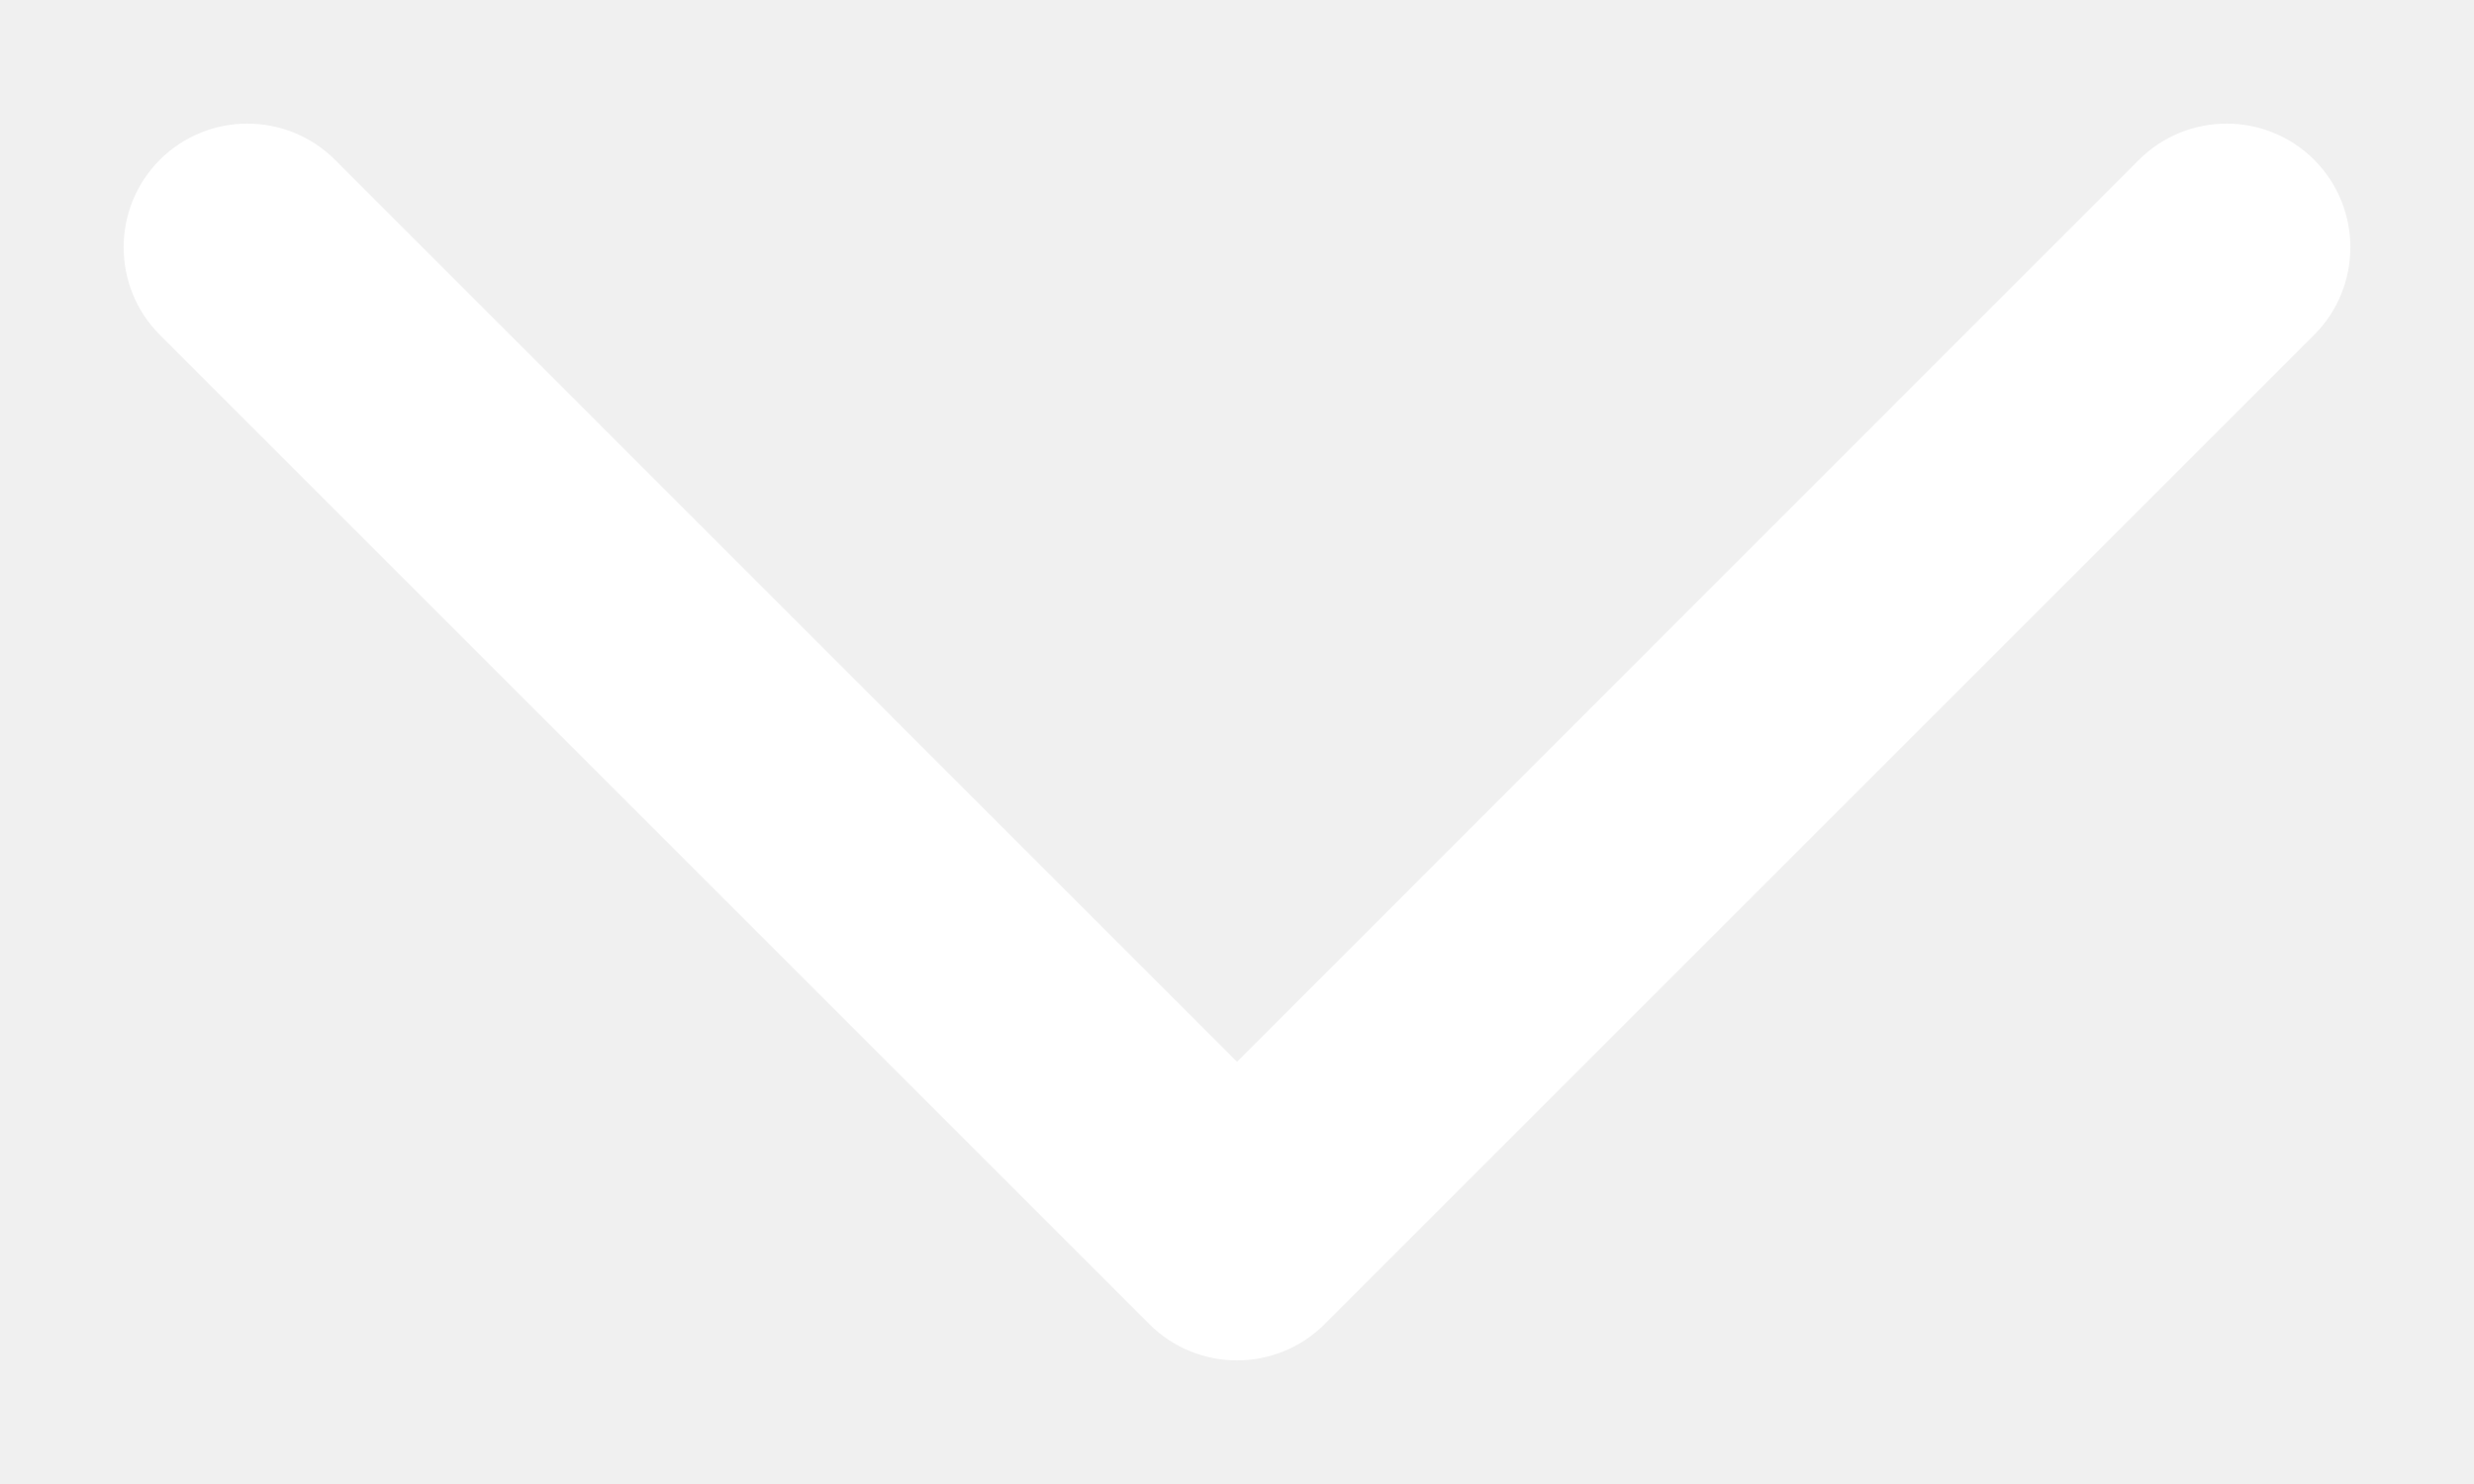
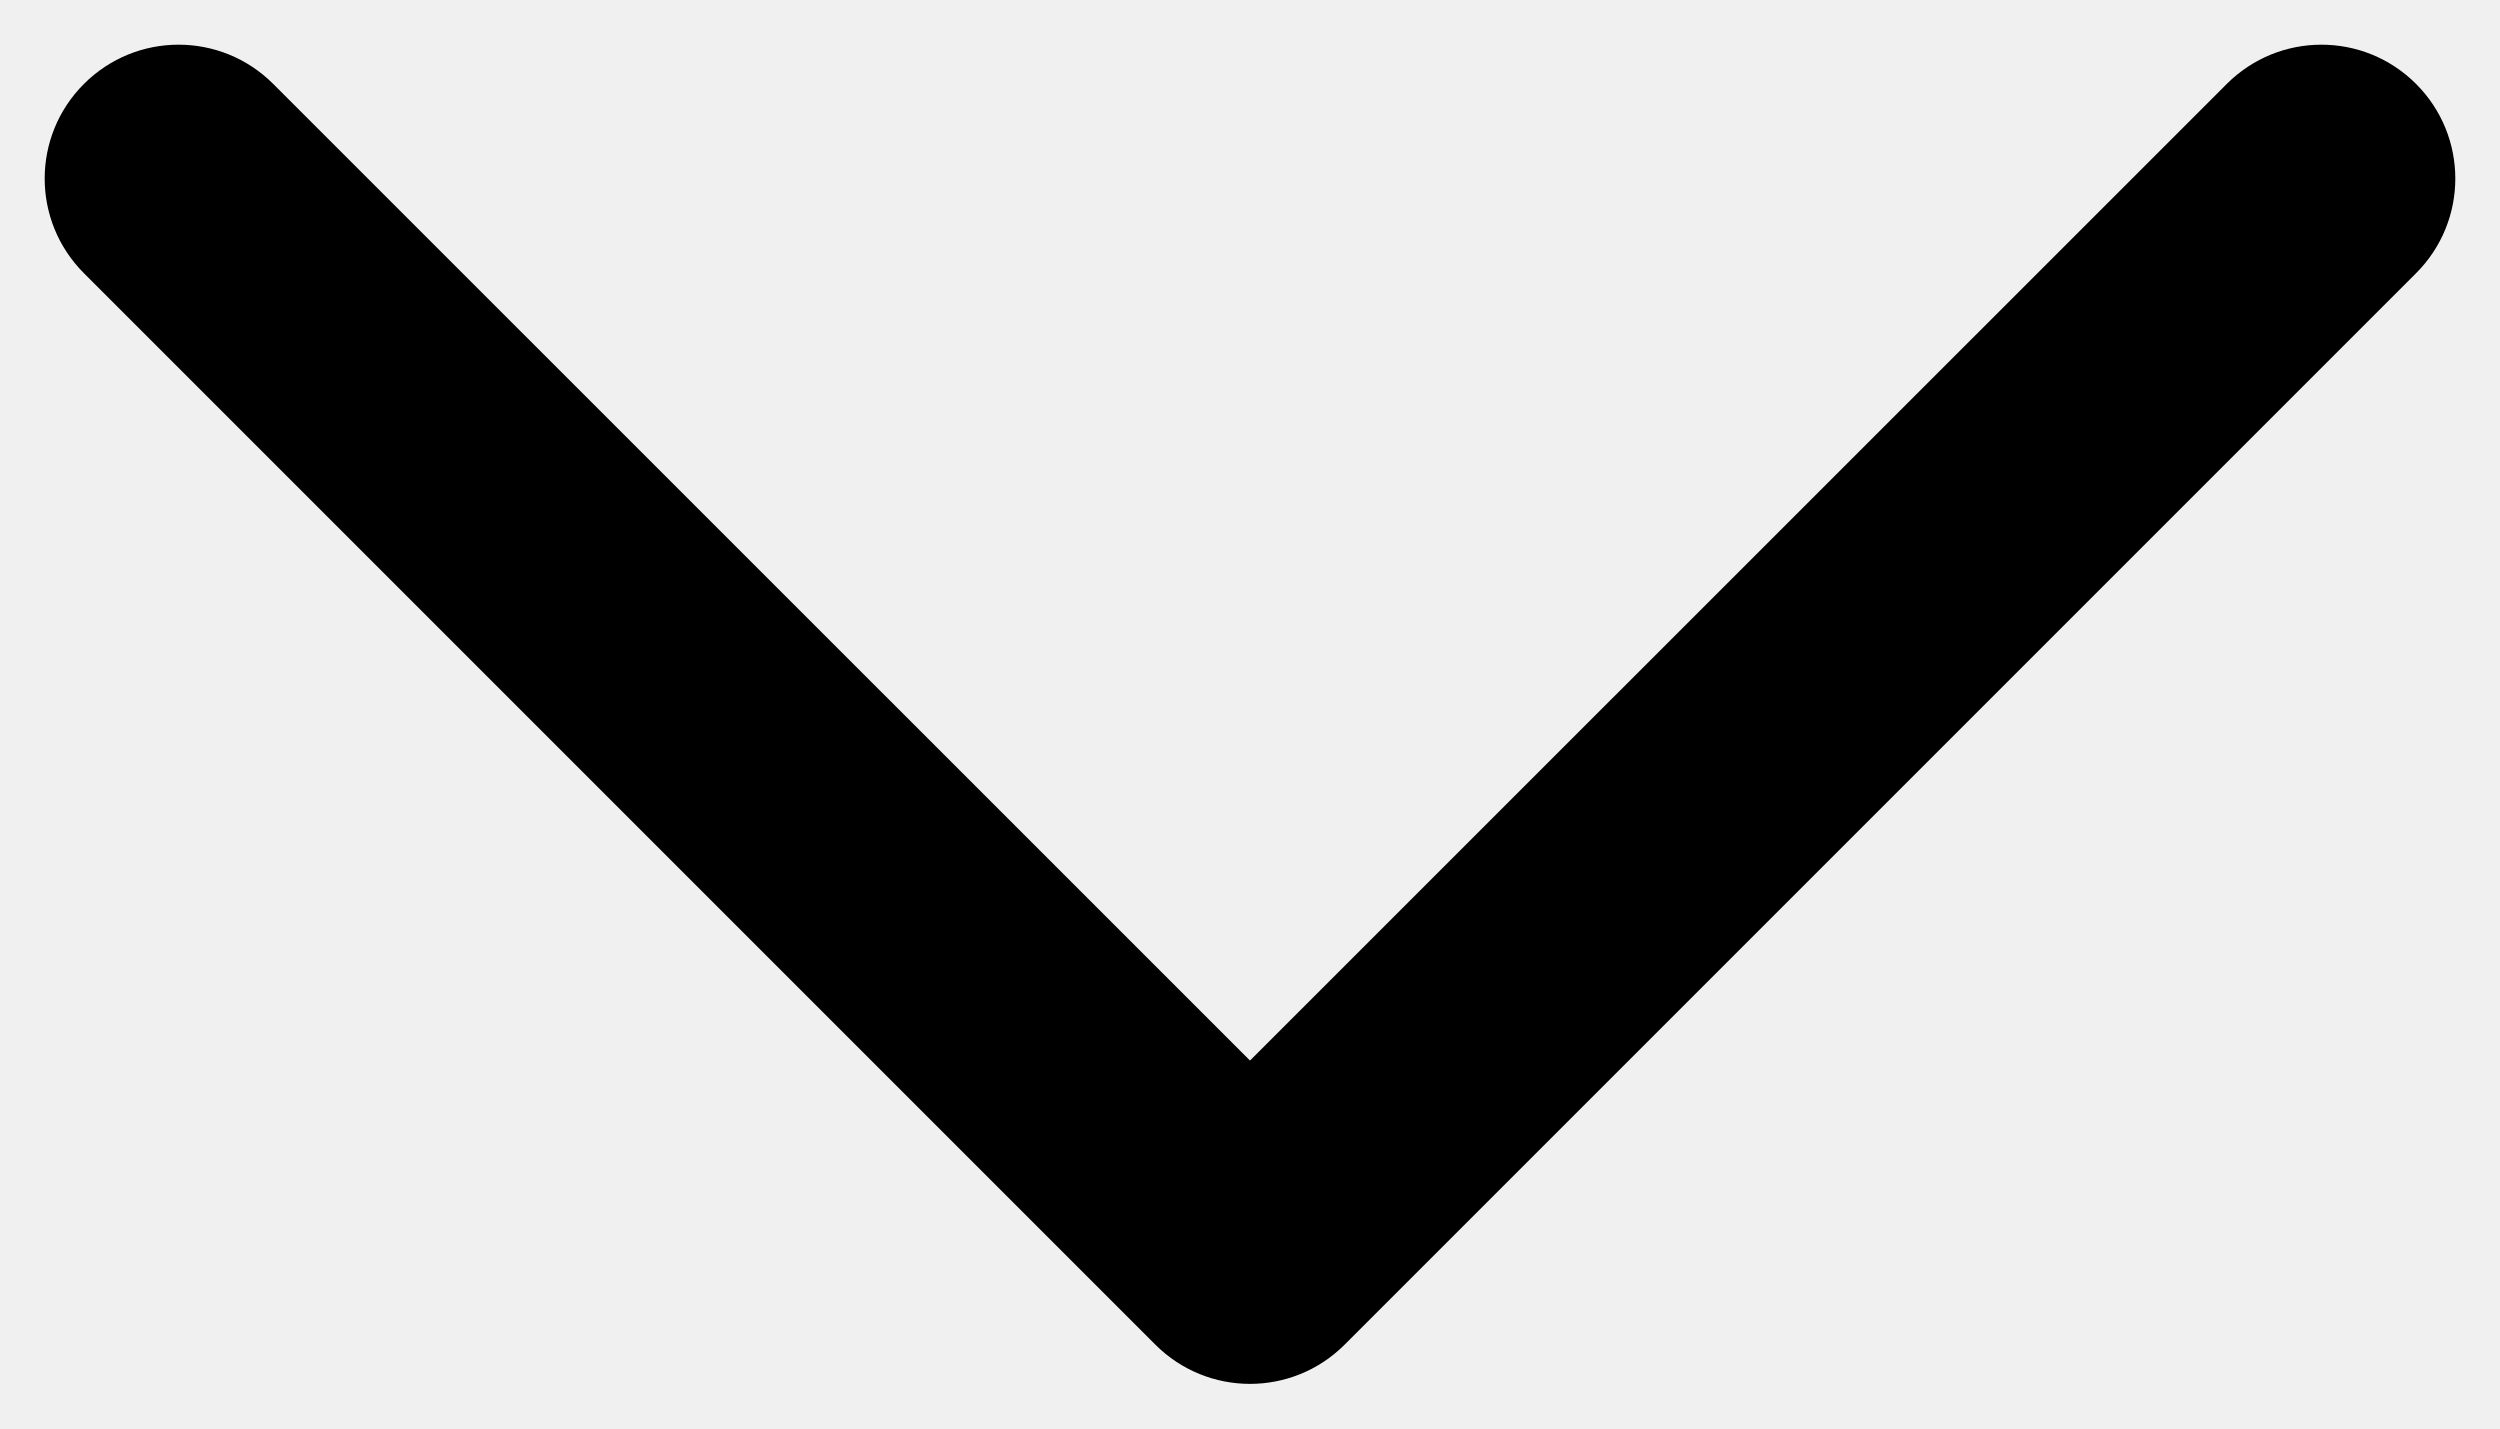
- <svg xmlns="http://www.w3.org/2000/svg" width="10" height="6" viewBox="0 0 10 6" fill="none">
-   <path fill-rule="evenodd" clip-rule="evenodd" d="M0.646 0.646C0.842 0.451 1.158 0.451 1.354 0.646L5 4.293L8.646 0.646C8.842 0.451 9.158 0.451 9.354 0.646C9.549 0.842 9.549 1.158 9.354 1.354L5.354 5.354C5.158 5.549 4.842 5.549 4.646 5.354L0.646 1.354C0.451 1.158 0.451 0.842 0.646 0.646Z" fill="white" />
+ <svg xmlns="http://www.w3.org/2000/svg" width="14" height="8" viewBox="0 0 14 8" fill="none">
+   <path fill-rule="evenodd" clip-rule="evenodd" d="M0.47 0.47C0.763 0.177 1.237 0.177 1.53 0.47L7 5.939L12.47 0.47C12.763 0.177 13.237 0.177 13.53 0.47C13.823 0.763 13.823 1.237 13.53 1.53L7.53 7.53C7.237 7.823 6.763 7.823 6.47 7.53L0.47 1.53C0.177 1.237 0.177 0.763 0.47 0.47Z" fill="black" />
</svg>
